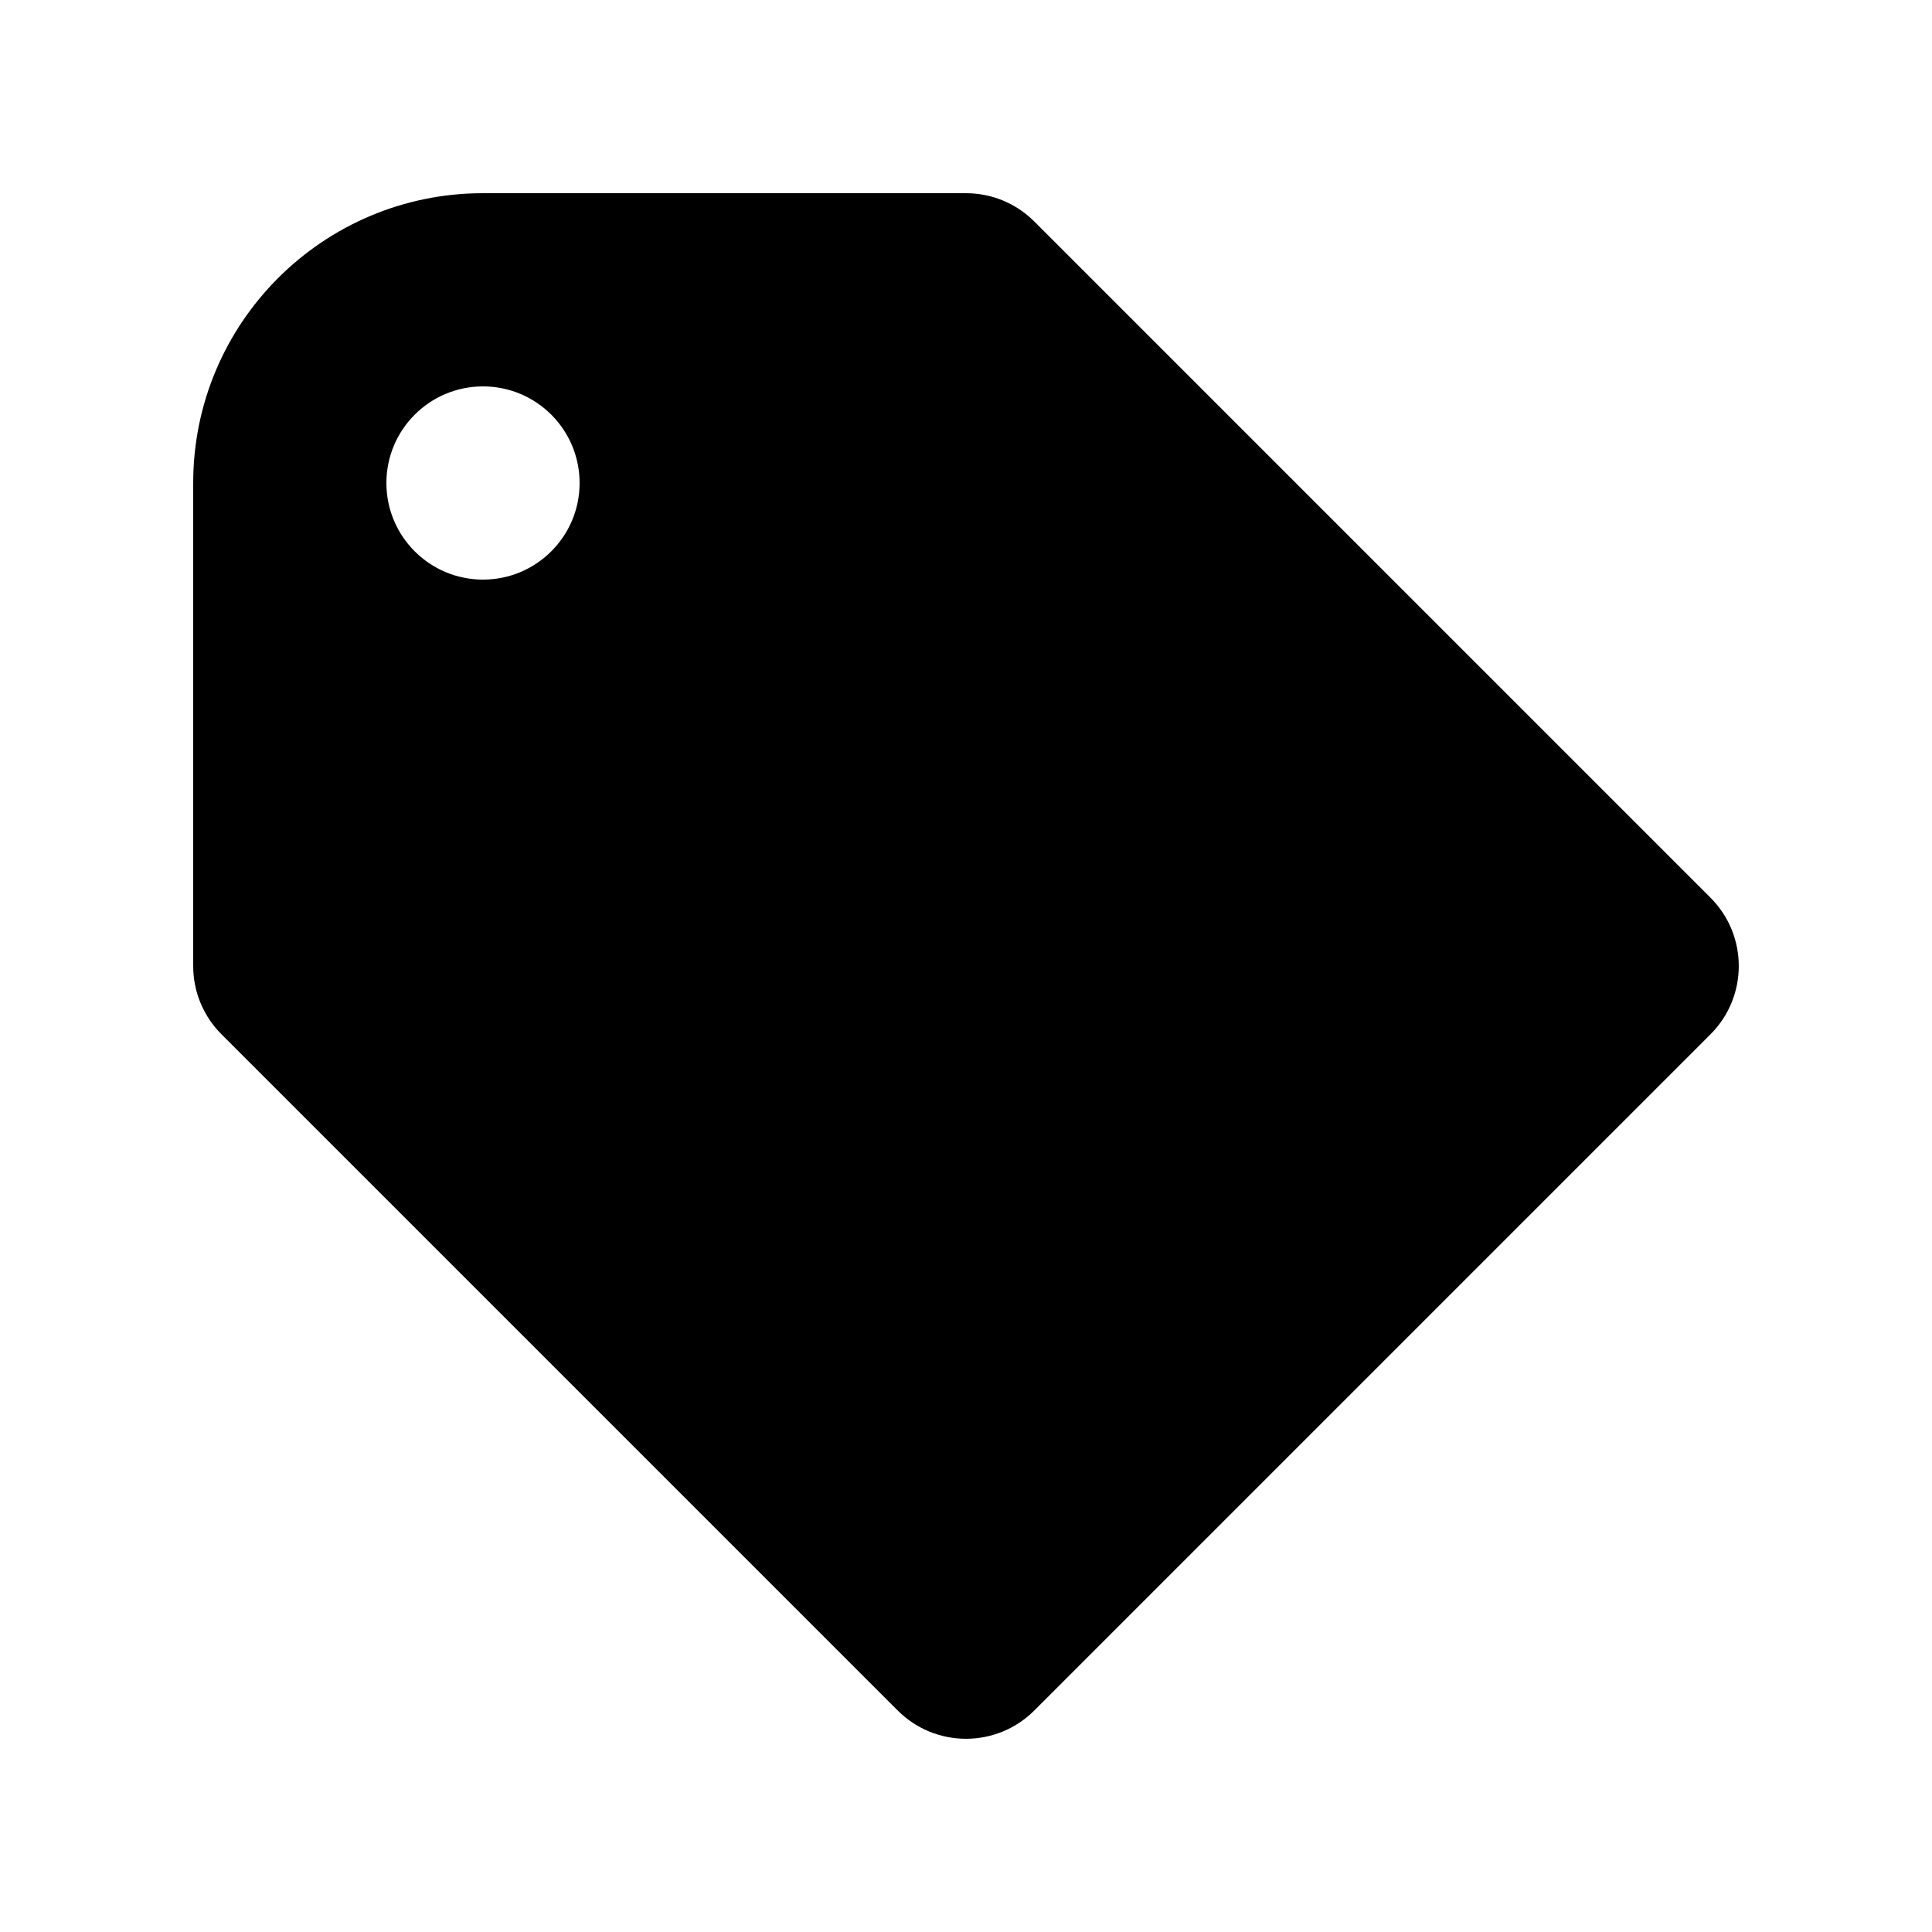
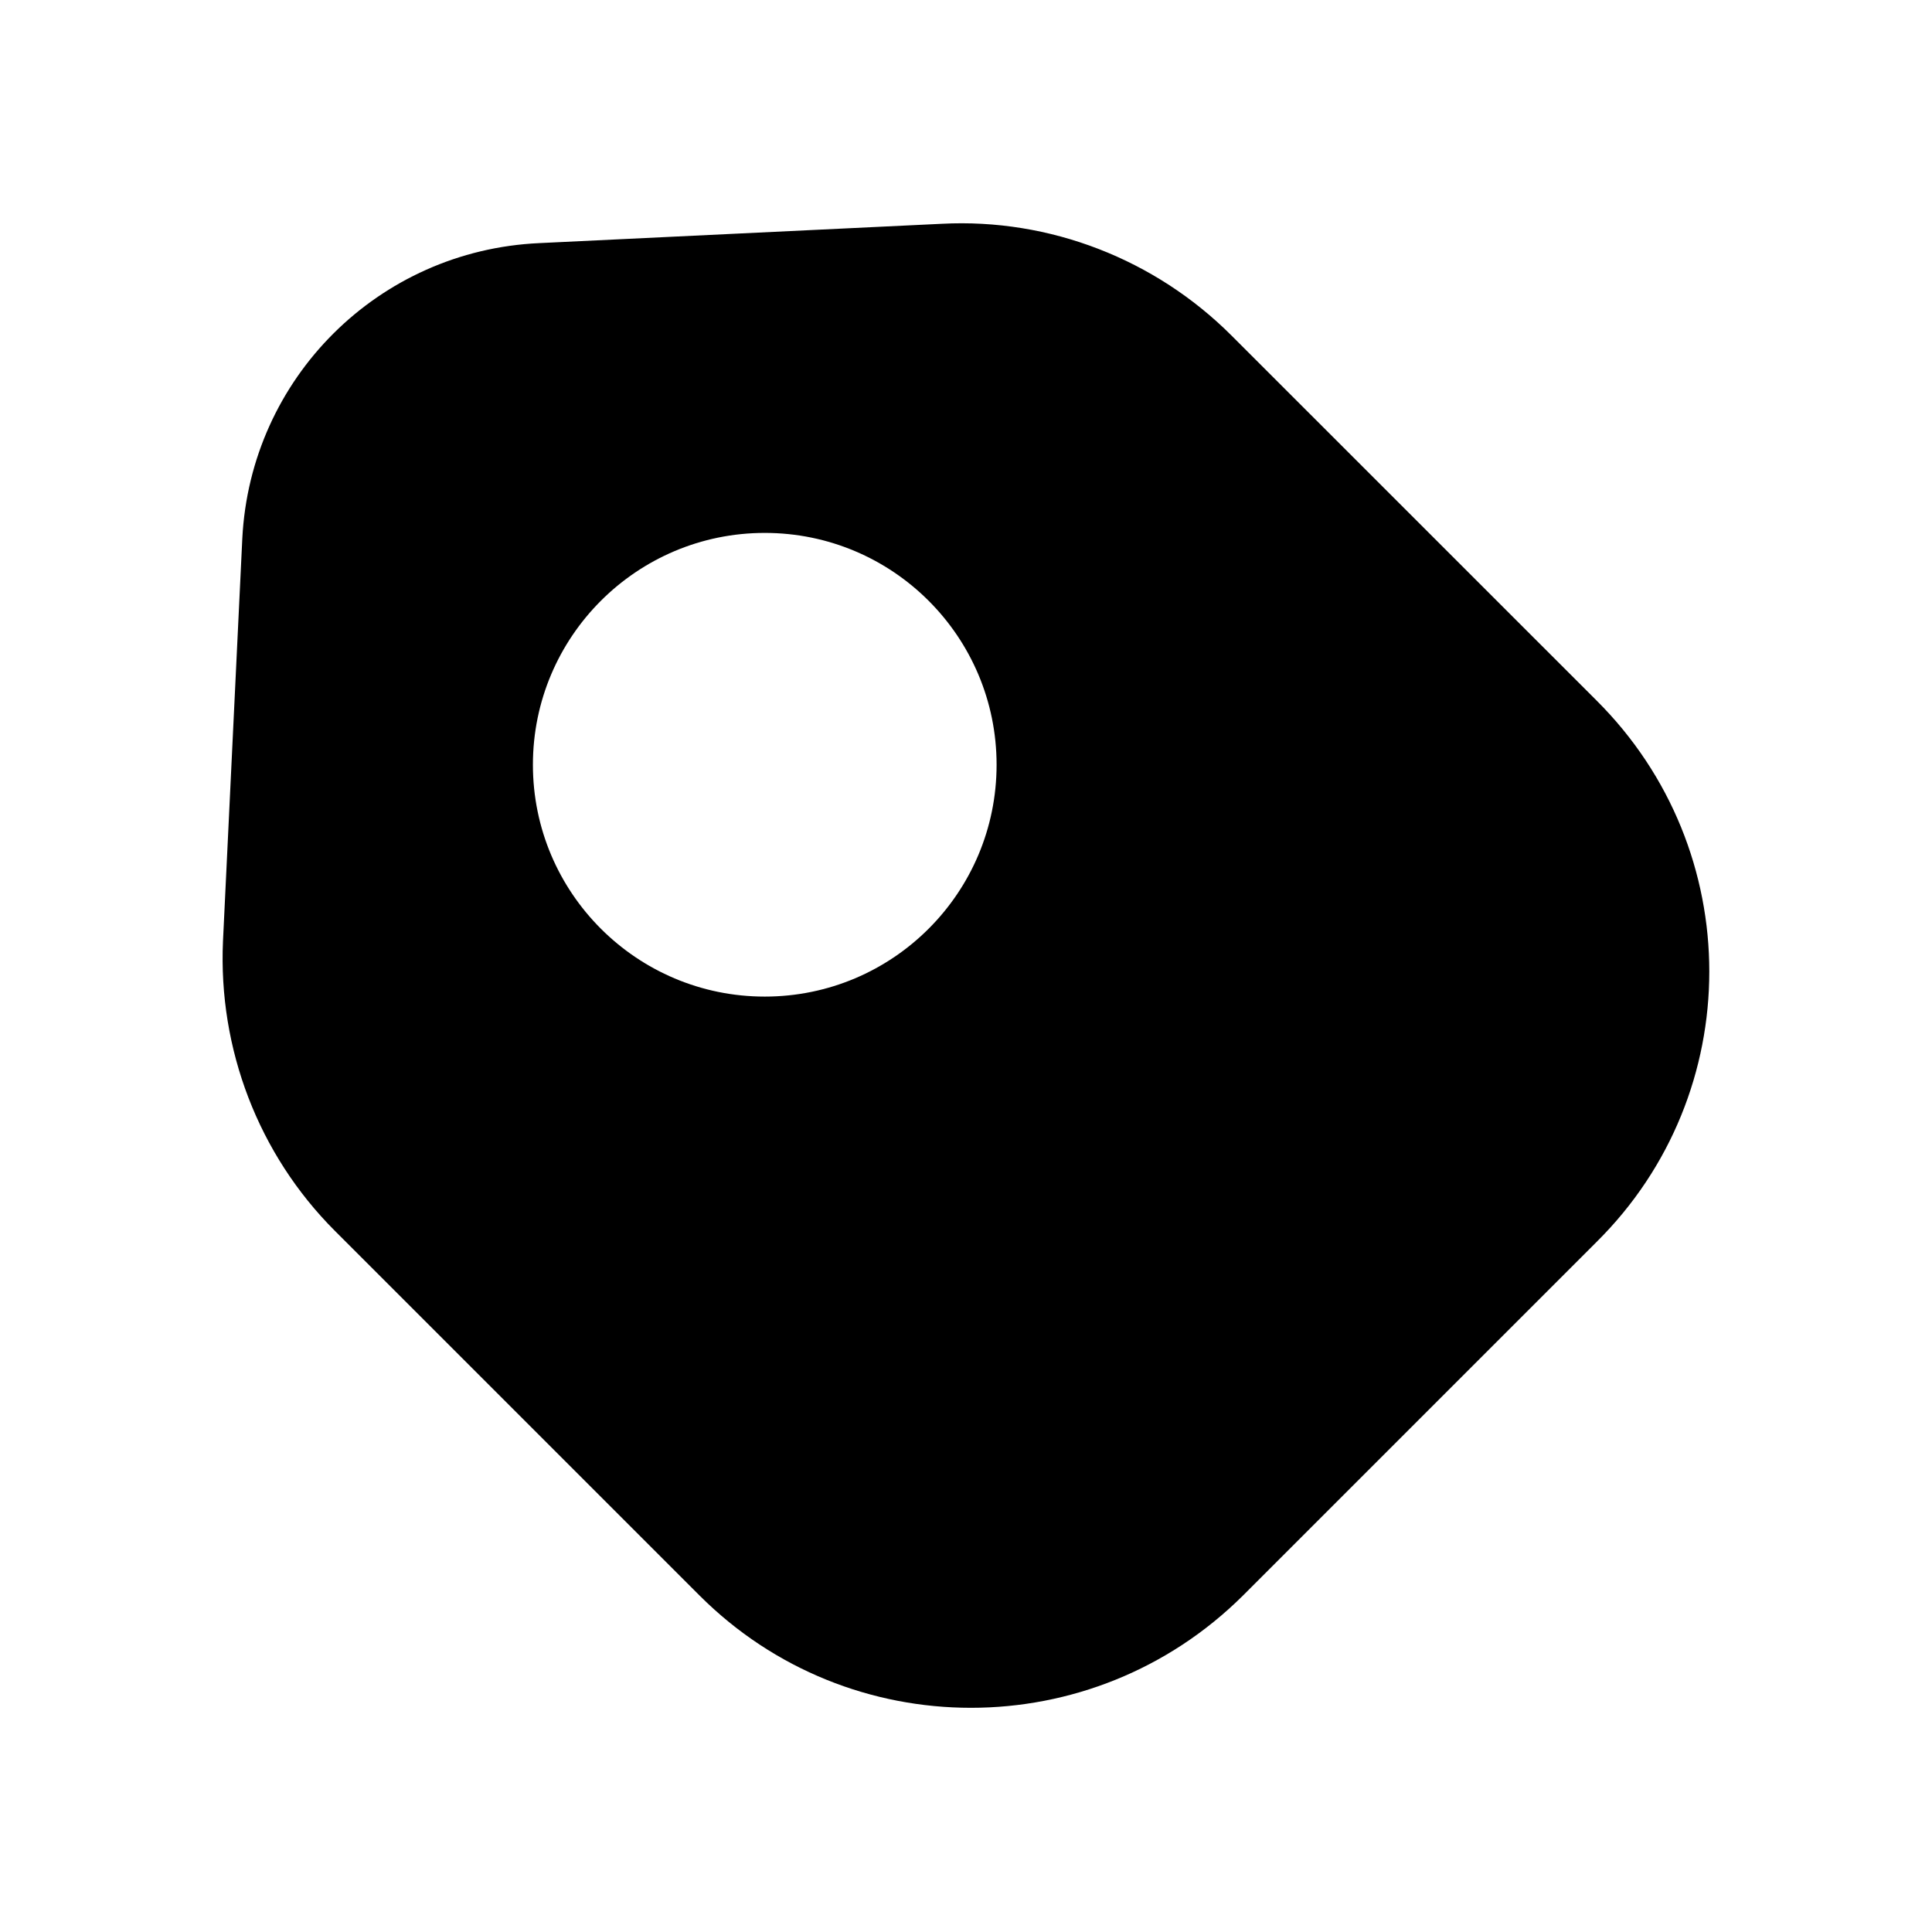
- <svg xmlns="http://www.w3.org/2000/svg" viewBox="0 0 20 20" fill="currentColor">
-   <path fill-rule="evenodd" d="M17.707 9.293a1 1 0 010 1.414l-7 7a1 1 0 01-1.414 0l-7-7A.997.997 0 012 10V5a3 3 0 013-3h5c.256 0 .512.098.707.293l7 7zM5 6a1 1 0 100-2 1 1 0 000 2z" clip-rule="evenodd" />
+ <svg xmlns="http://www.w3.org/2000/svg" viewBox="0 0 24 24" fill="none">
+   <path d="M19.831 8.7L15.3 4.17C14.351 3.22 13.04 2.71 11.7 2.78L6.7 3.02C4.7 3.11 3.11 4.7 3.01 6.69L2.77 11.69C2.71 13.03 3.21 14.34 4.16 15.29L8.69 19.82C10.55 21.68 13.57 21.68 15.441 19.82L19.831 15.43C21.701 13.58 21.701 10.56 19.831 8.7ZM9.5 12.38C7.91 12.38 6.62 11.09 6.62 9.5C6.62 7.91 7.91 6.62 9.5 6.62C11.091 6.62 12.38 7.91 12.38 9.5C12.38 11.09 11.091 12.38 9.5 12.38Z" fill="currentColor" />
</svg>
